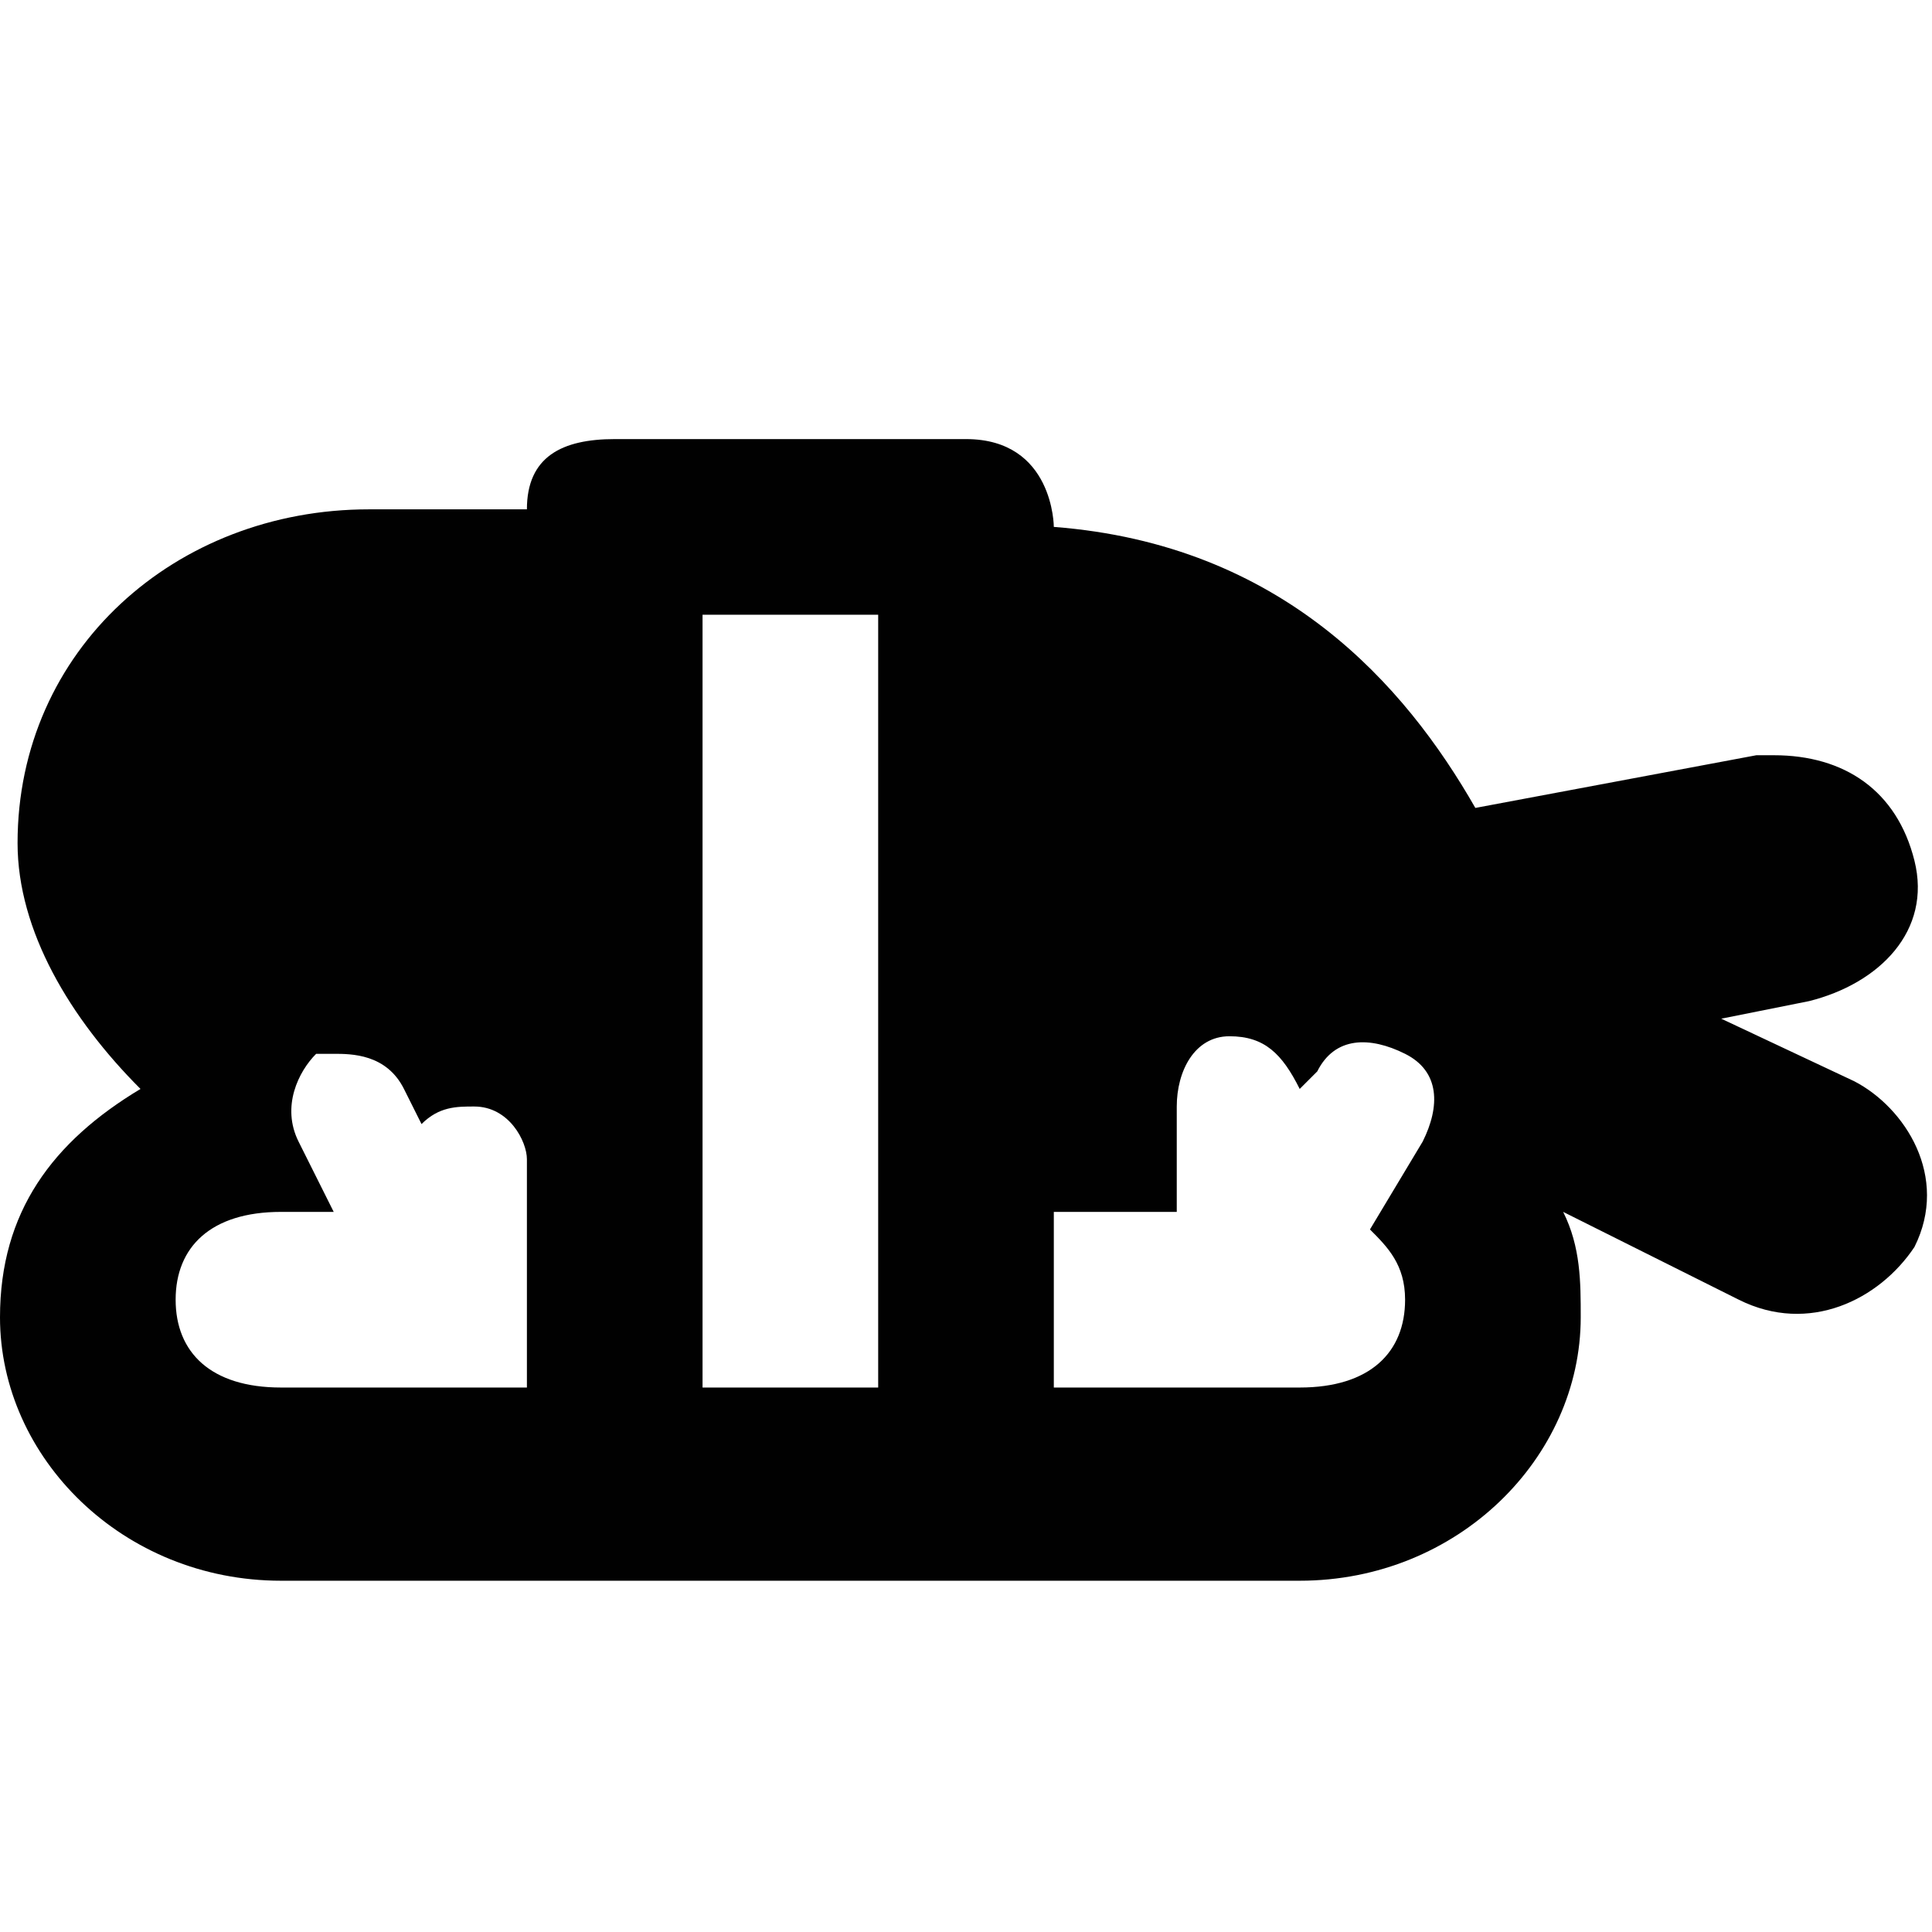
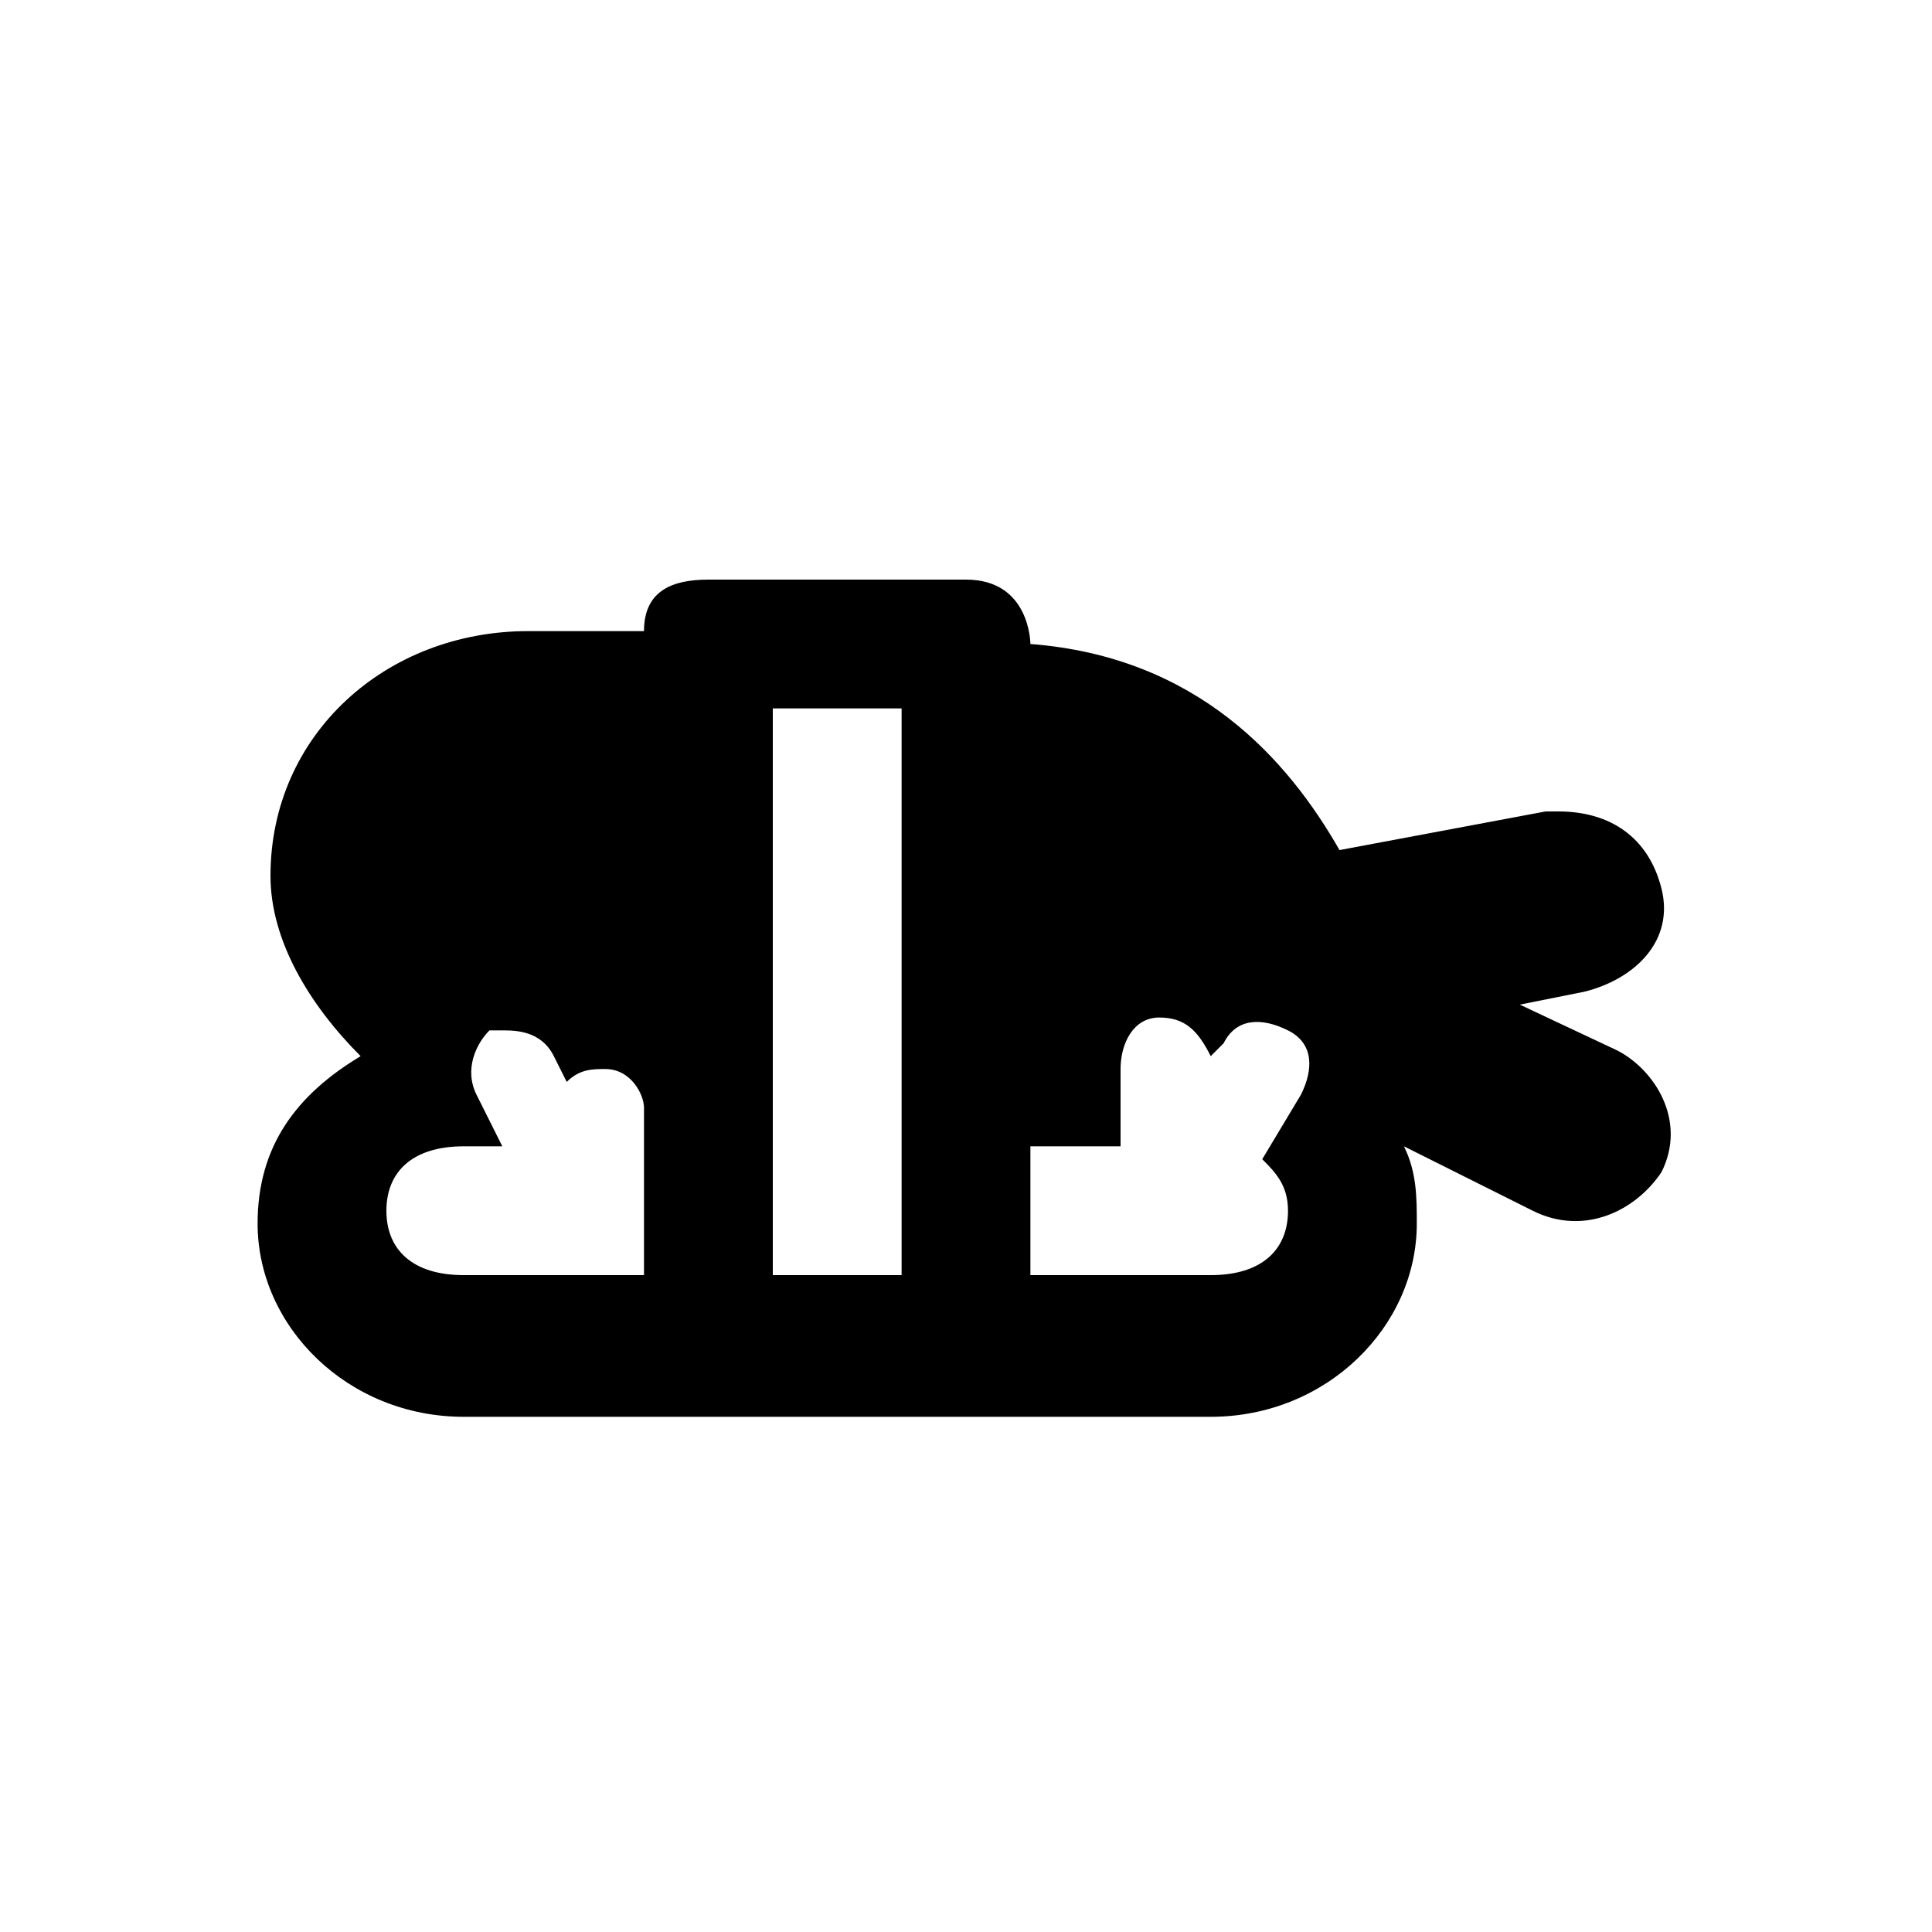
- <svg xmlns="http://www.w3.org/2000/svg" version="1.1" id="svg4619" x="0px" y="0px" width="11px" height="11px" viewBox="0 0 11 11" style="enable-background:new 0 0 11 11;" xml:space="preserve">
-   <path id="path4999" style="fill:#010101;" d="M3.5,2.5C3.2,2.5,3,2.6,3,2.9l0,0H2.1c-1.1,0-2,0.8-2,1.9c0,0.5,0.3,1,0.7,1.4  C0.3,6.5,0,6.9,0,7.5C0,8.3,0.7,9,1.6,9h1.9h2h1.9C8.3,9,9,8.3,9,7.5c0-0.2,0-0.4-0.1-0.6l1,0.5c0.4,0.2,0.8,0,1-0.3  c0.2-0.4-0.053-0.794-0.343-0.944L9.8,5.8l0.5-0.1c0.4-0.1,0.7-0.4,0.6-0.8c-0.1-0.4-0.4-0.6-0.8-0.6l0,0H10L8.4,4.6  C8,3.9,7.3,3.1,6,3c0,0,0-0.5-0.5-0.5l0,0H3.5z M4,3.5h1v4.4l0,0l0,0H4l0,0l0,0V3.5z M7,5.9c0.2,0,0.3,0.1,0.4,0.3l0.1-0.1  C7.6,5.9,7.8,5.9,8,6s0.2,0.3,0.1,0.5L7.8,7C7.9,7.1,8,7.2,8,7.4c0,0.3-0.2,0.5-0.6,0.5H6v-1h0.7V6.3C6.7,6.1,6.8,5.9,7,5.9z M1.9,6  C2,6,2.2,6,2.3,6.2l0.1,0.2c0.1-0.1,0.2-0.1,0.3-0.1C2.9,6.3,3,6.5,3,6.6v0.8l0,0v0.5H1.6C1.2,7.9,1,7.7,1,7.4s0.2-0.5,0.6-0.5h0.3  L1.7,6.5c-0.1-0.2,0-0.4,0.1-0.5C1.8,6,1.8,6,1.9,6z" />
+ <svg xmlns="http://www.w3.org/2000/svg" viewBox="0 0 15 15" height="15" width="15">
+   <rect fill="none" x="0" y="0" width="15" height="15" />
+   <rect x="0" y="0" width="15" height="15" rx="4" ry="4" fill="rgba(255,255,255,0.8)" />
+   <path fill="#000" transform="translate(2 2)" d="M3.5,2.5C3.2,2.5,3,2.6,3,2.9l0,0H2.1c-1.1,0-2,0.8-2,1.9c0,0.5,0.3,1,0.7,1.4  C0.3,6.5,0,6.9,0,7.5C0,8.3,0.7,9,1.6,9h1.9h2h1.9C8.3,9,9,8.3,9,7.5c0-0.2,0-0.4-0.1-0.6l1,0.5c0.4,0.2,0.8,0,1-0.3  c0.2-0.4-0.053-0.794-0.343-0.944L9.8,5.8l0.5-0.1c0.4-0.1,0.7-0.4,0.6-0.8c-0.1-0.4-0.4-0.6-0.8-0.6l0,0H10L8.4,4.6  C8,3.9,7.3,3.1,6,3c0,0,0-0.5-0.5-0.5l0,0H3.5z M4,3.5h1v4.4l0,0l0,0H4l0,0l0,0V3.5z M7,5.9c0.2,0,0.3,0.1,0.4,0.3l0.1-0.1  C7.6,5.9,7.8,5.9,8,6s0.2,0.3,0.1,0.5L7.8,7C7.9,7.1,8,7.2,8,7.4c0,0.3-0.2,0.5-0.6,0.5H6v-1h0.7V6.3C6.7,6.1,6.8,5.9,7,5.9z M1.9,6  C2,6,2.2,6,2.3,6.2l0.1,0.2c0.1-0.1,0.2-0.1,0.3-0.1C2.9,6.3,3,6.5,3,6.6v0.8l0,0v0.5H1.6C1.2,7.9,1,7.7,1,7.4s0.2-0.5,0.6-0.5h0.3  L1.7,6.5c-0.1-0.2,0-0.4,0.1-0.5C1.8,6,1.8,6,1.9,6z" />
</svg>
